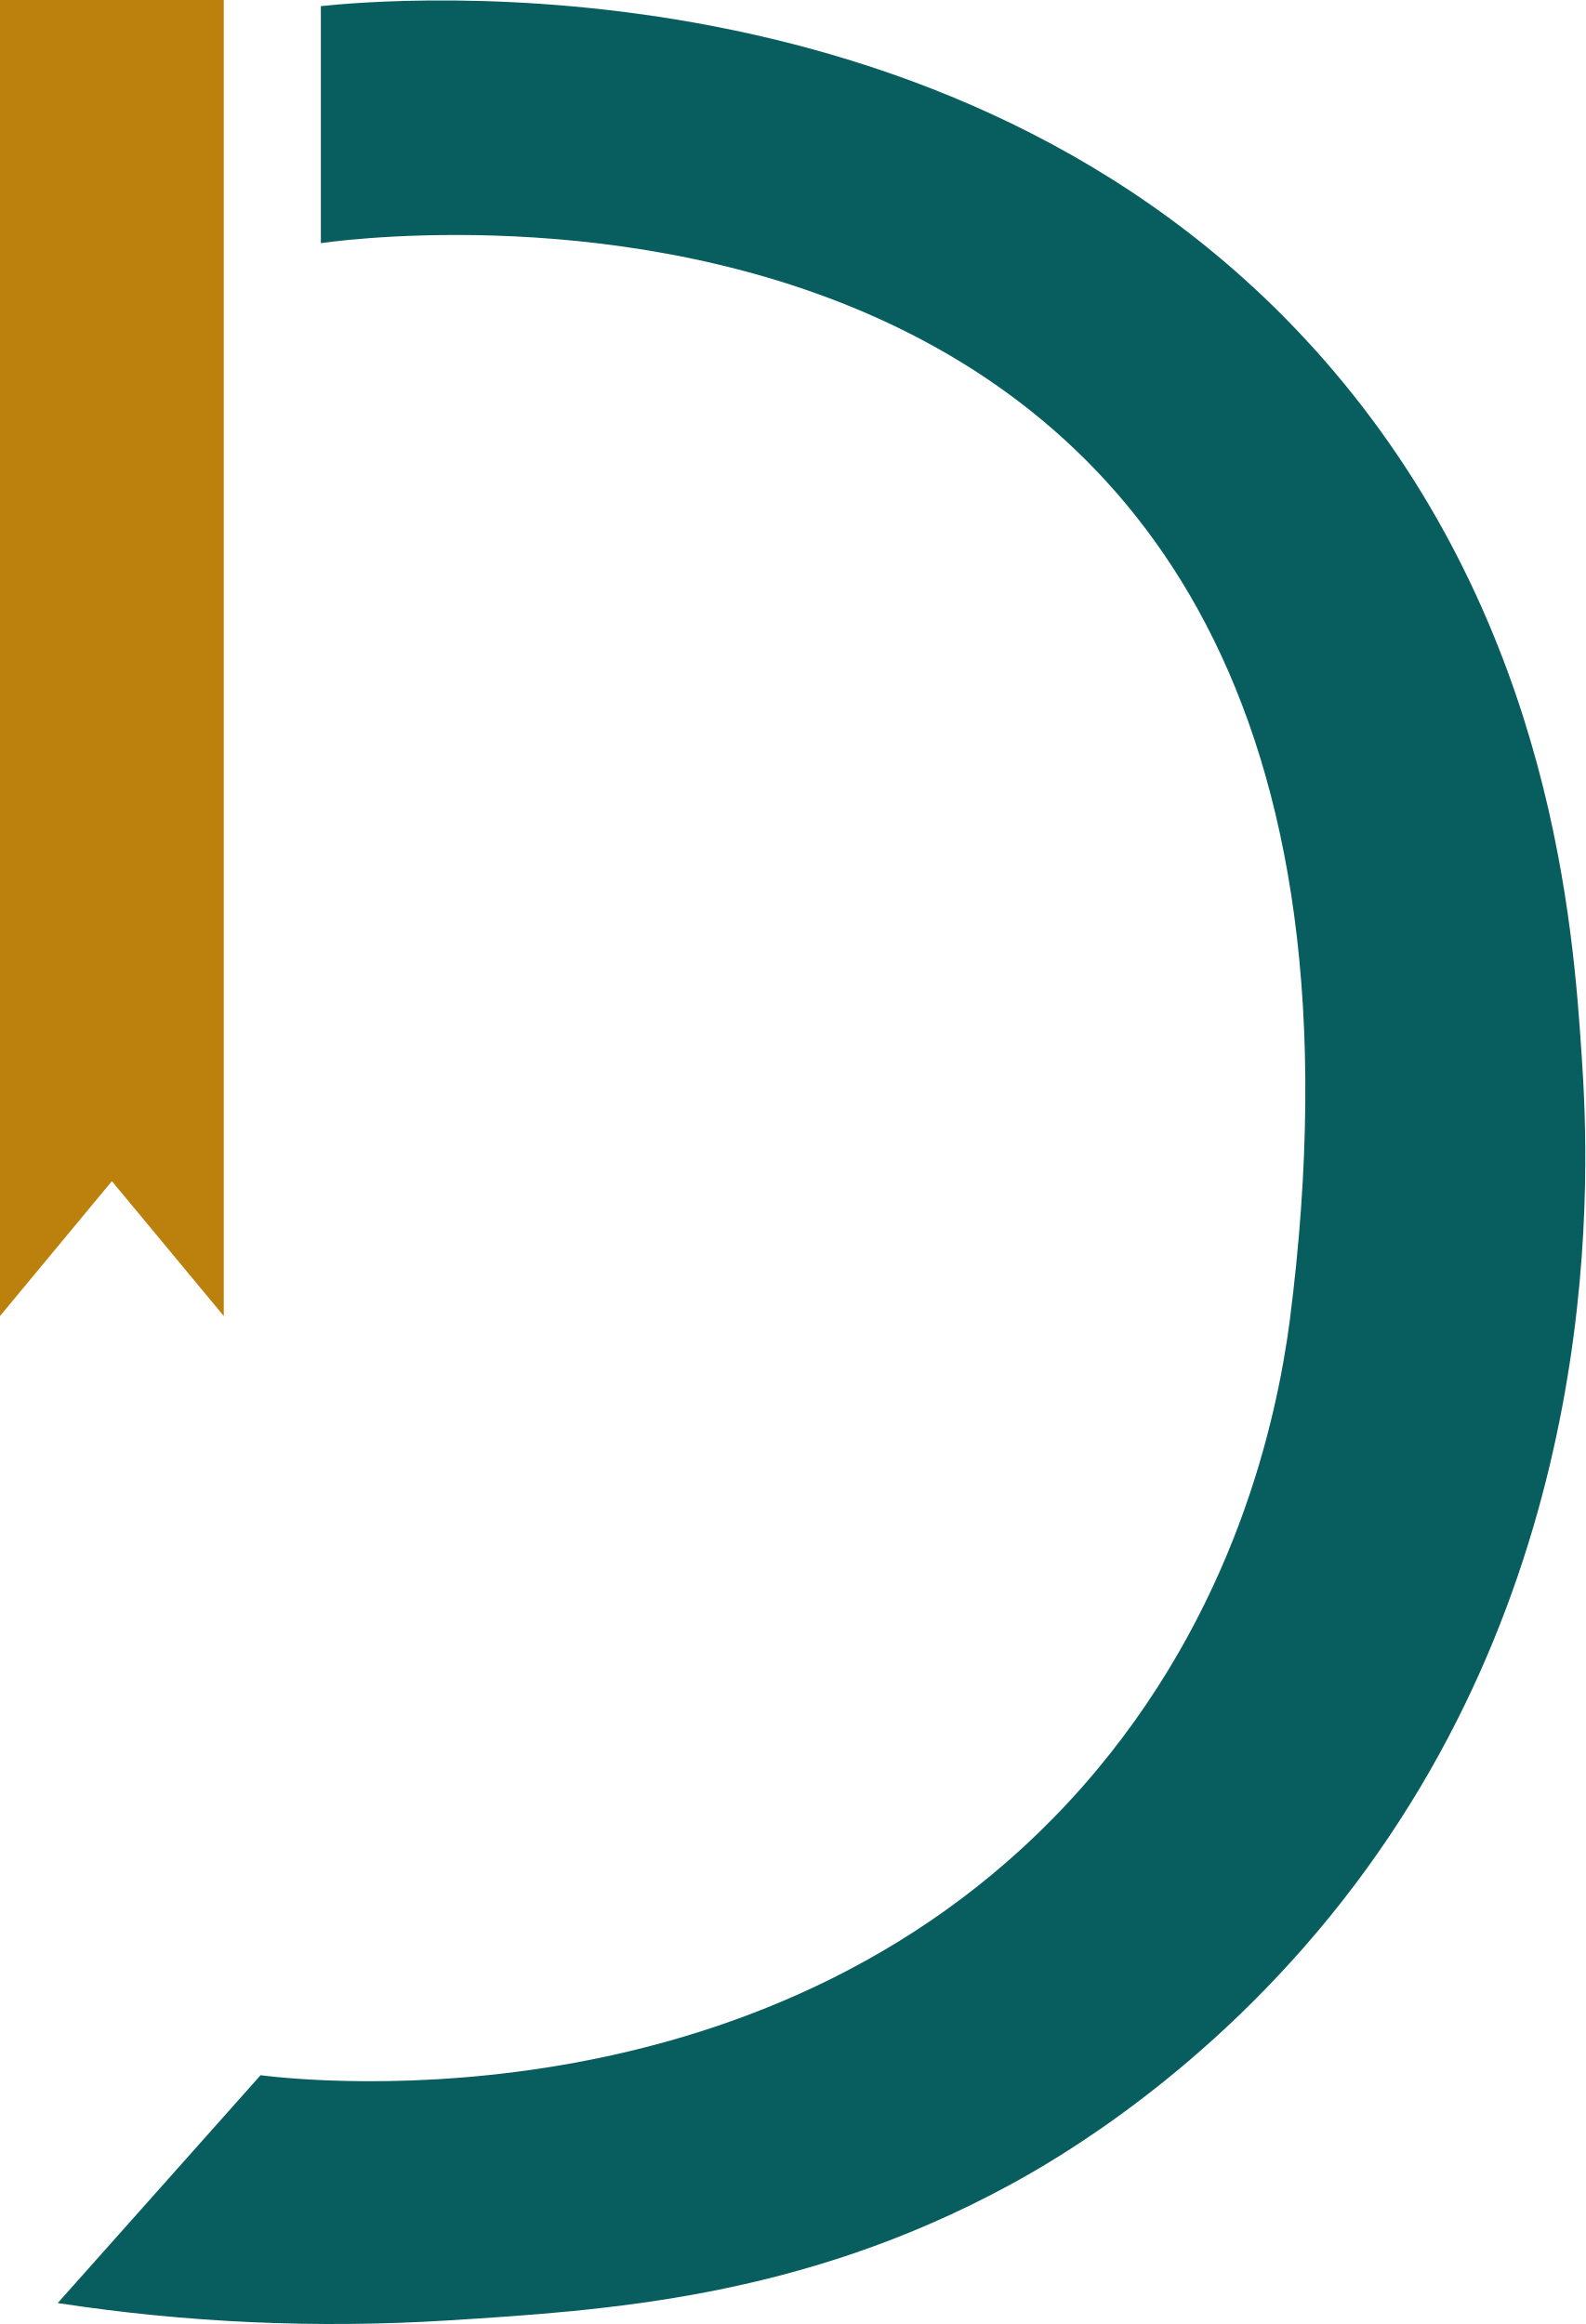
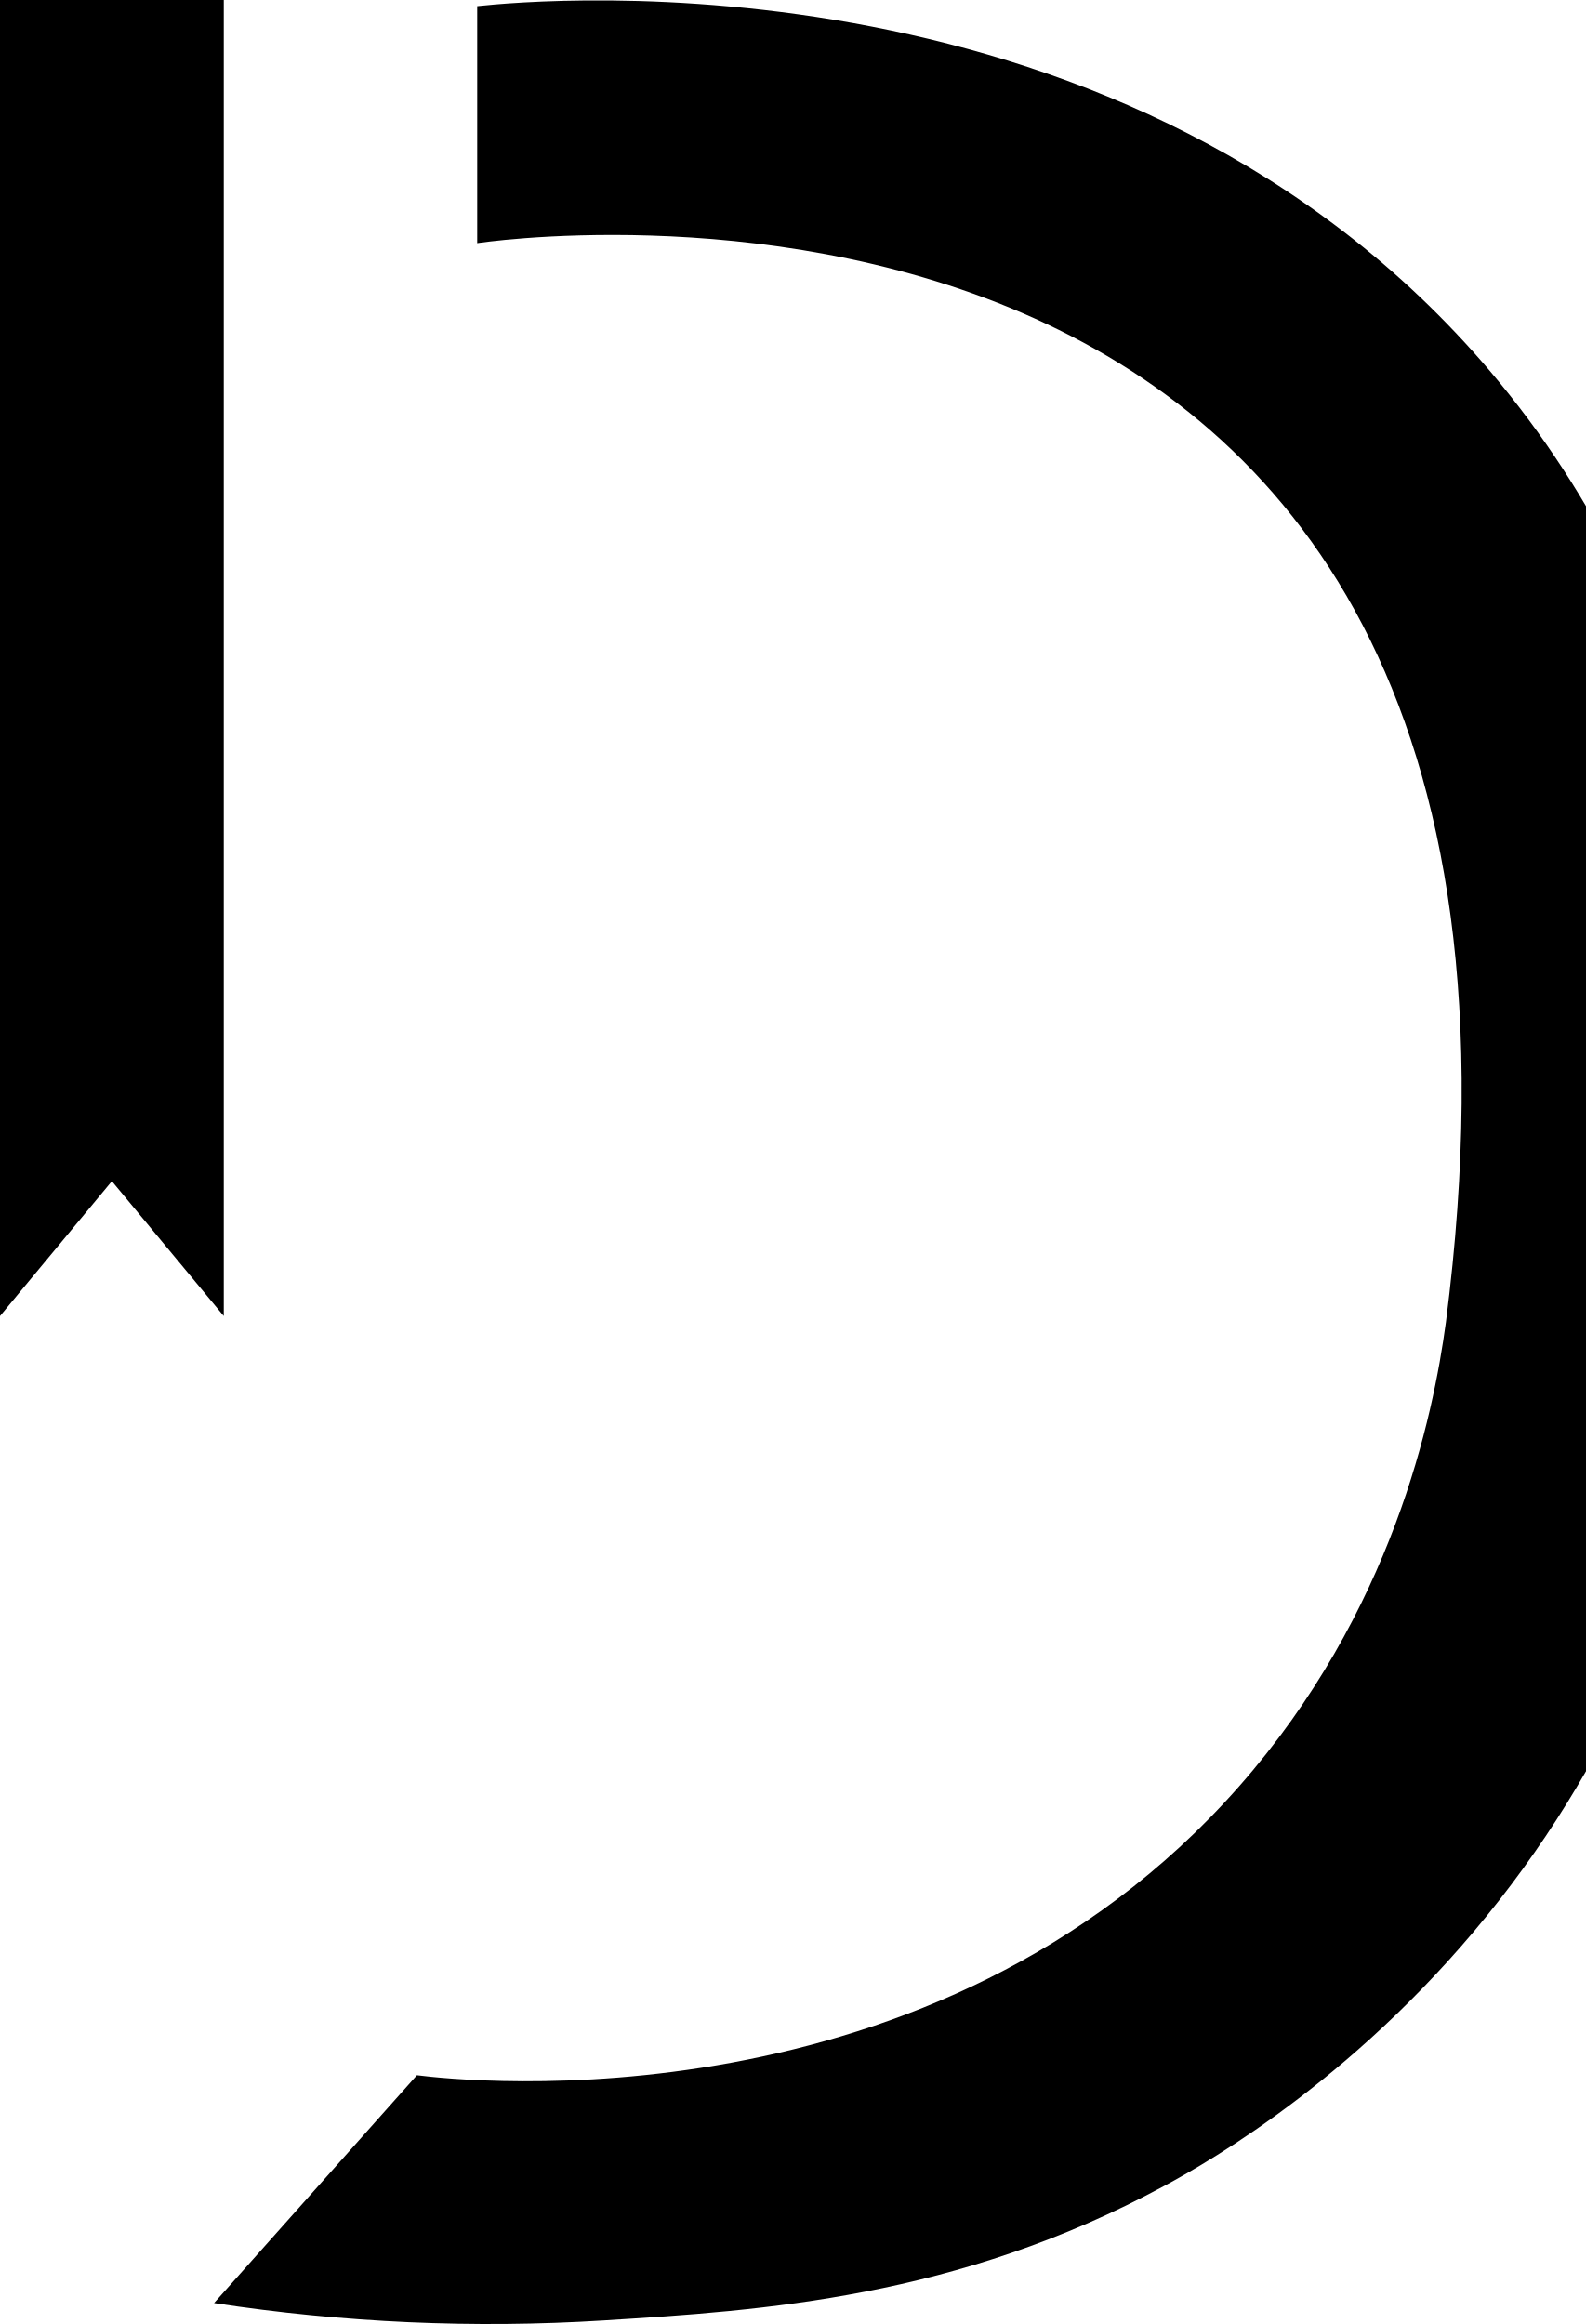
<svg xmlns="http://www.w3.org/2000/svg" id="Layer_1" data-name="Layer 1" viewBox="0 0 517.14 758.16">
  <defs>
-     <style>.cls-1{fill:#bc810c;}.cls-2{fill:#085e5e;}</style>
+     <style>.cls-1{fill:#000000;stroke-width:25}.cls-2{fill:#000000; stroke-width:25}</style>
  </defs>
  <polygon class="cls-1" points="0 0 73 0 73 429.33 36.5 385.33 0 429.33 0 0" />
-   <path class="cls-2" d="M925.67,249v77.33s368.66-56.66,316,352C1237.54,709,1224.35,772.94,1174,830c-99.17,112.38-252.29,96-268,94l-66.17,74.33A595.52,595.52,0,0,0,967,1004c51.54-3.23,115.06-7.2,183-44,15-8.1,64.88-36.61,109-93,87-111.13,80.35-239.69,78-275-2.77-41.65-9.27-139.56-81-224C1138.22,229.34,946.34,246.79,925.67,249Z" transform="translate(-821 -247)" />
+   <path class="cls-2" d="M925.67,249v77.33s368.66-56.66,316,352C1237.54,709,1224.35,772.94,1174,830c-99.17,112.38-252.29,96-268,94l-66.17,74.33A595.52,595.52,0,0,0,967,1004c51.54-3.23,115.06-7.2,183-44,15-8.1,64.88-36.61,109-93,87-111.13,80.35-239.69,78-275-2.77-41.65-9.27-139.56-81-224C1138.22,229.34,946.34,246.79,925.67,249Z" transform="translate(-770 -247)" />
</svg>
